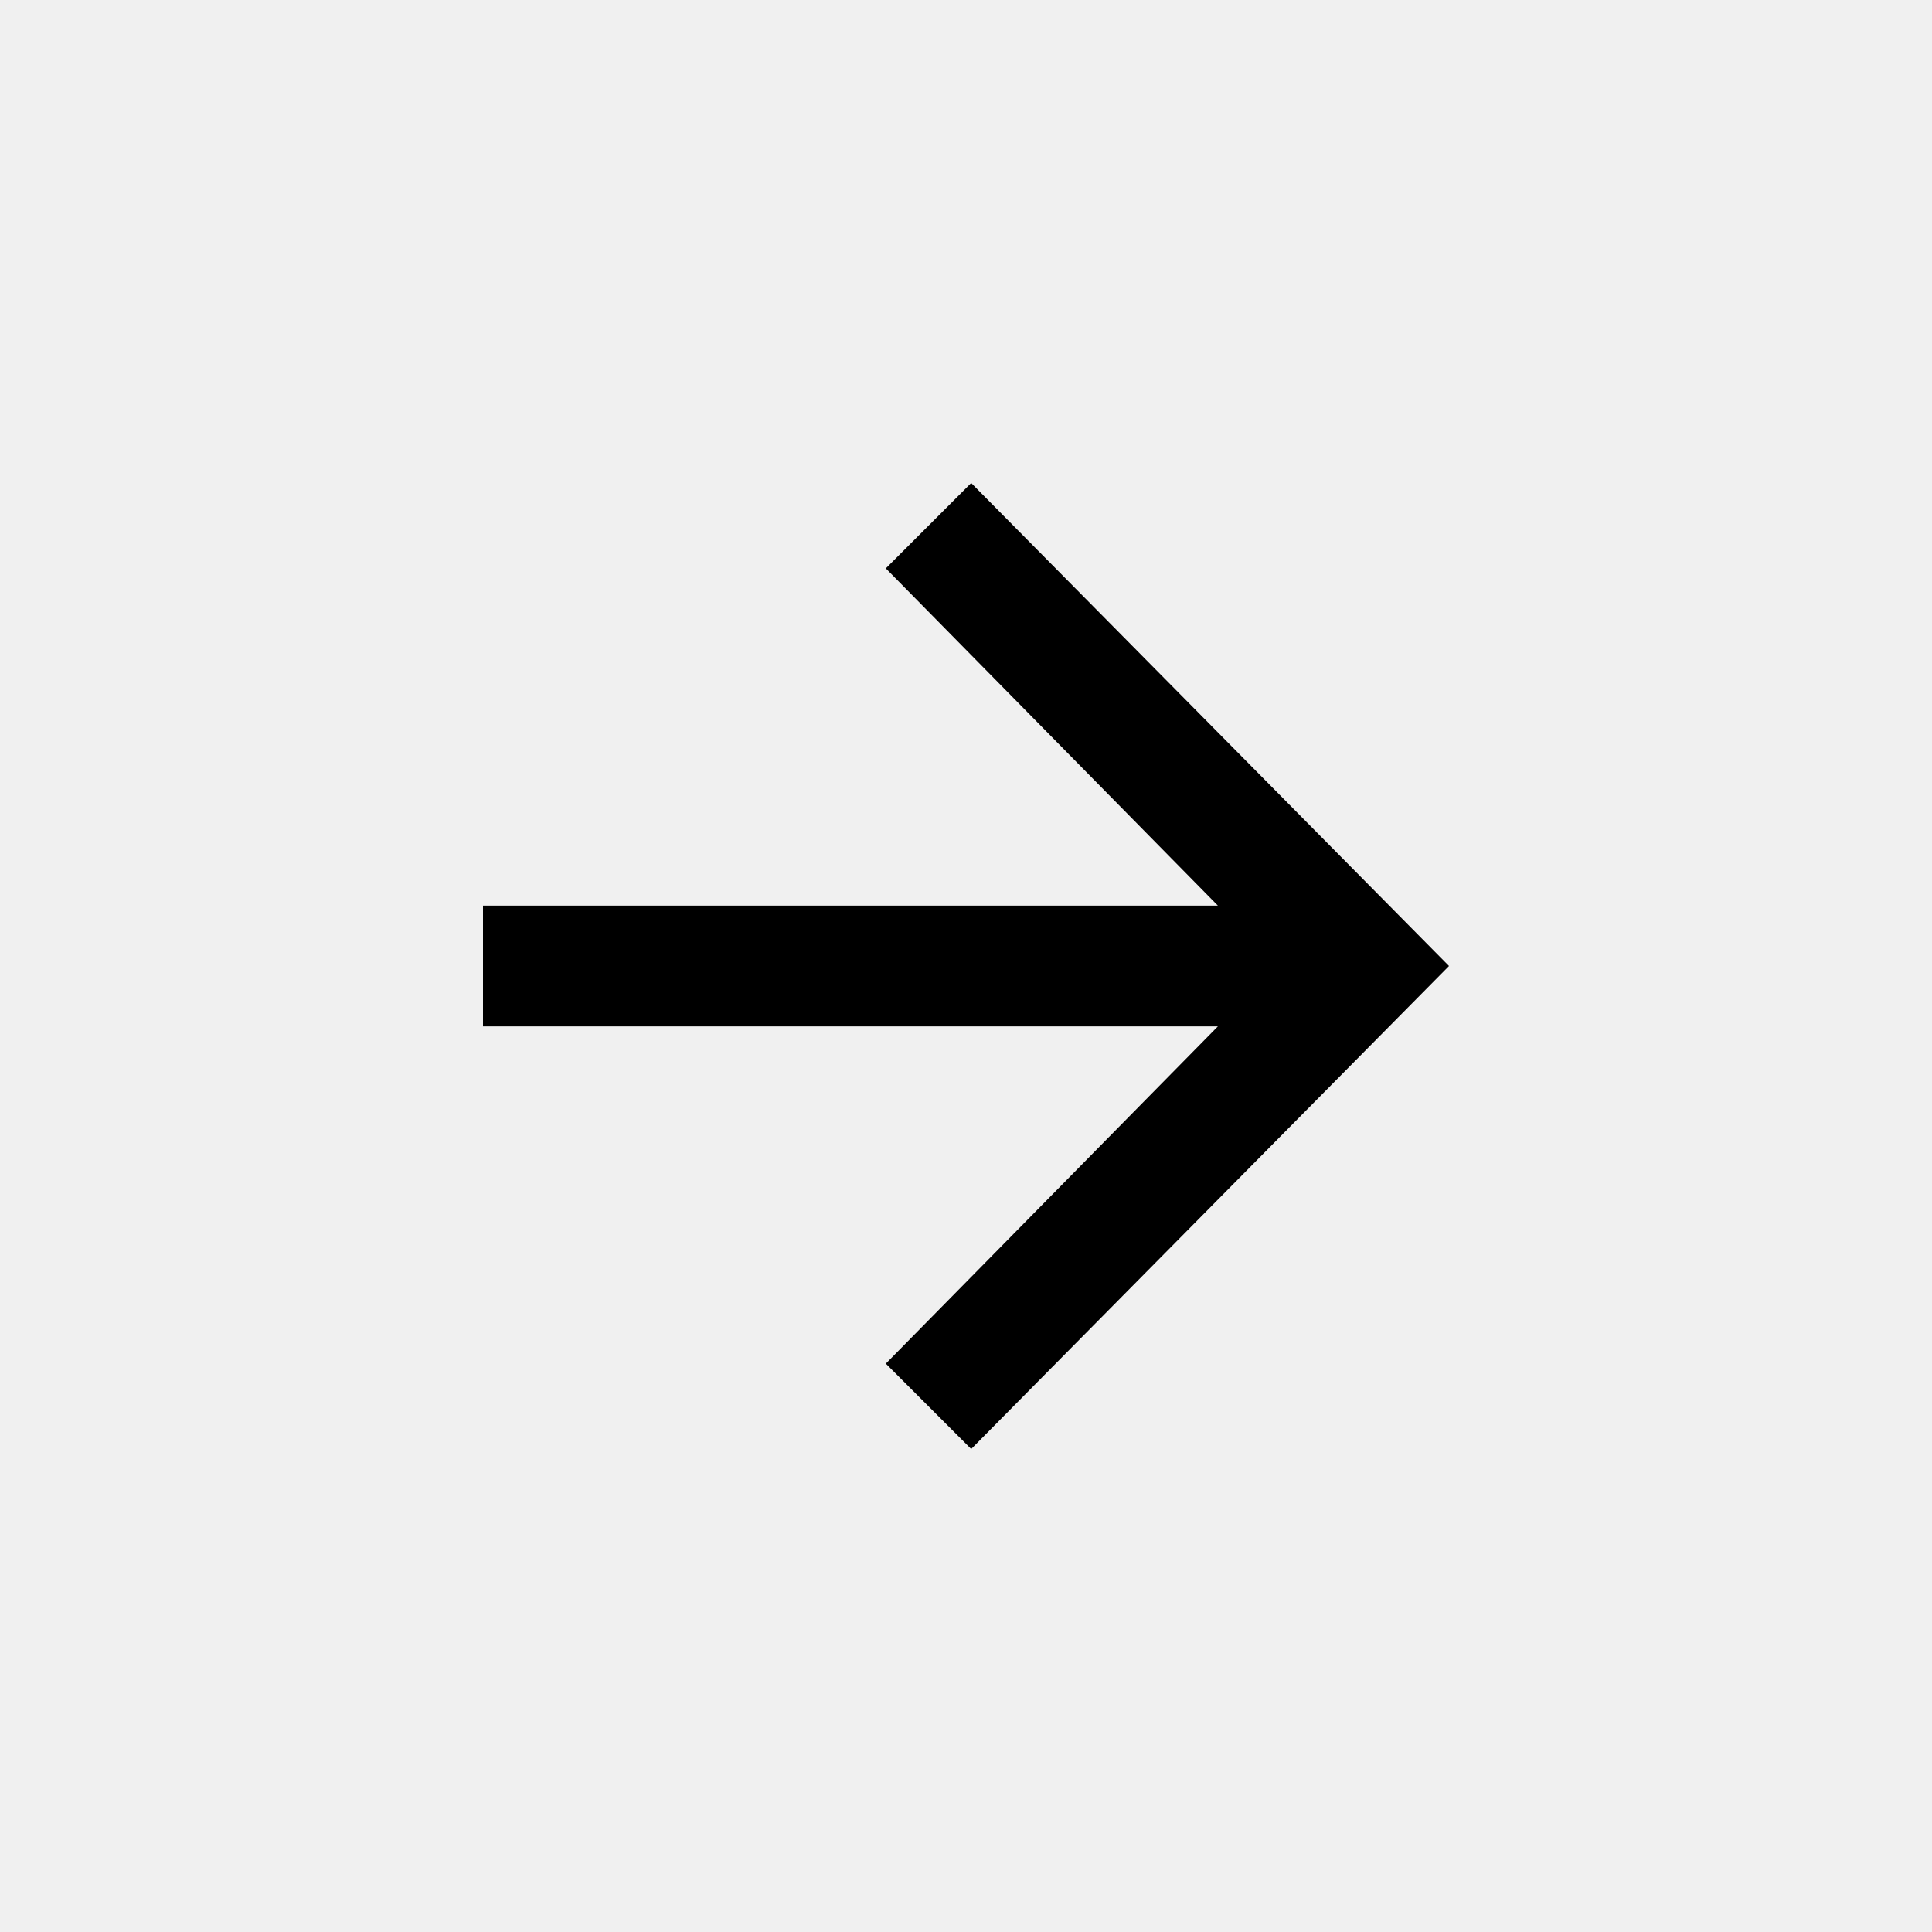
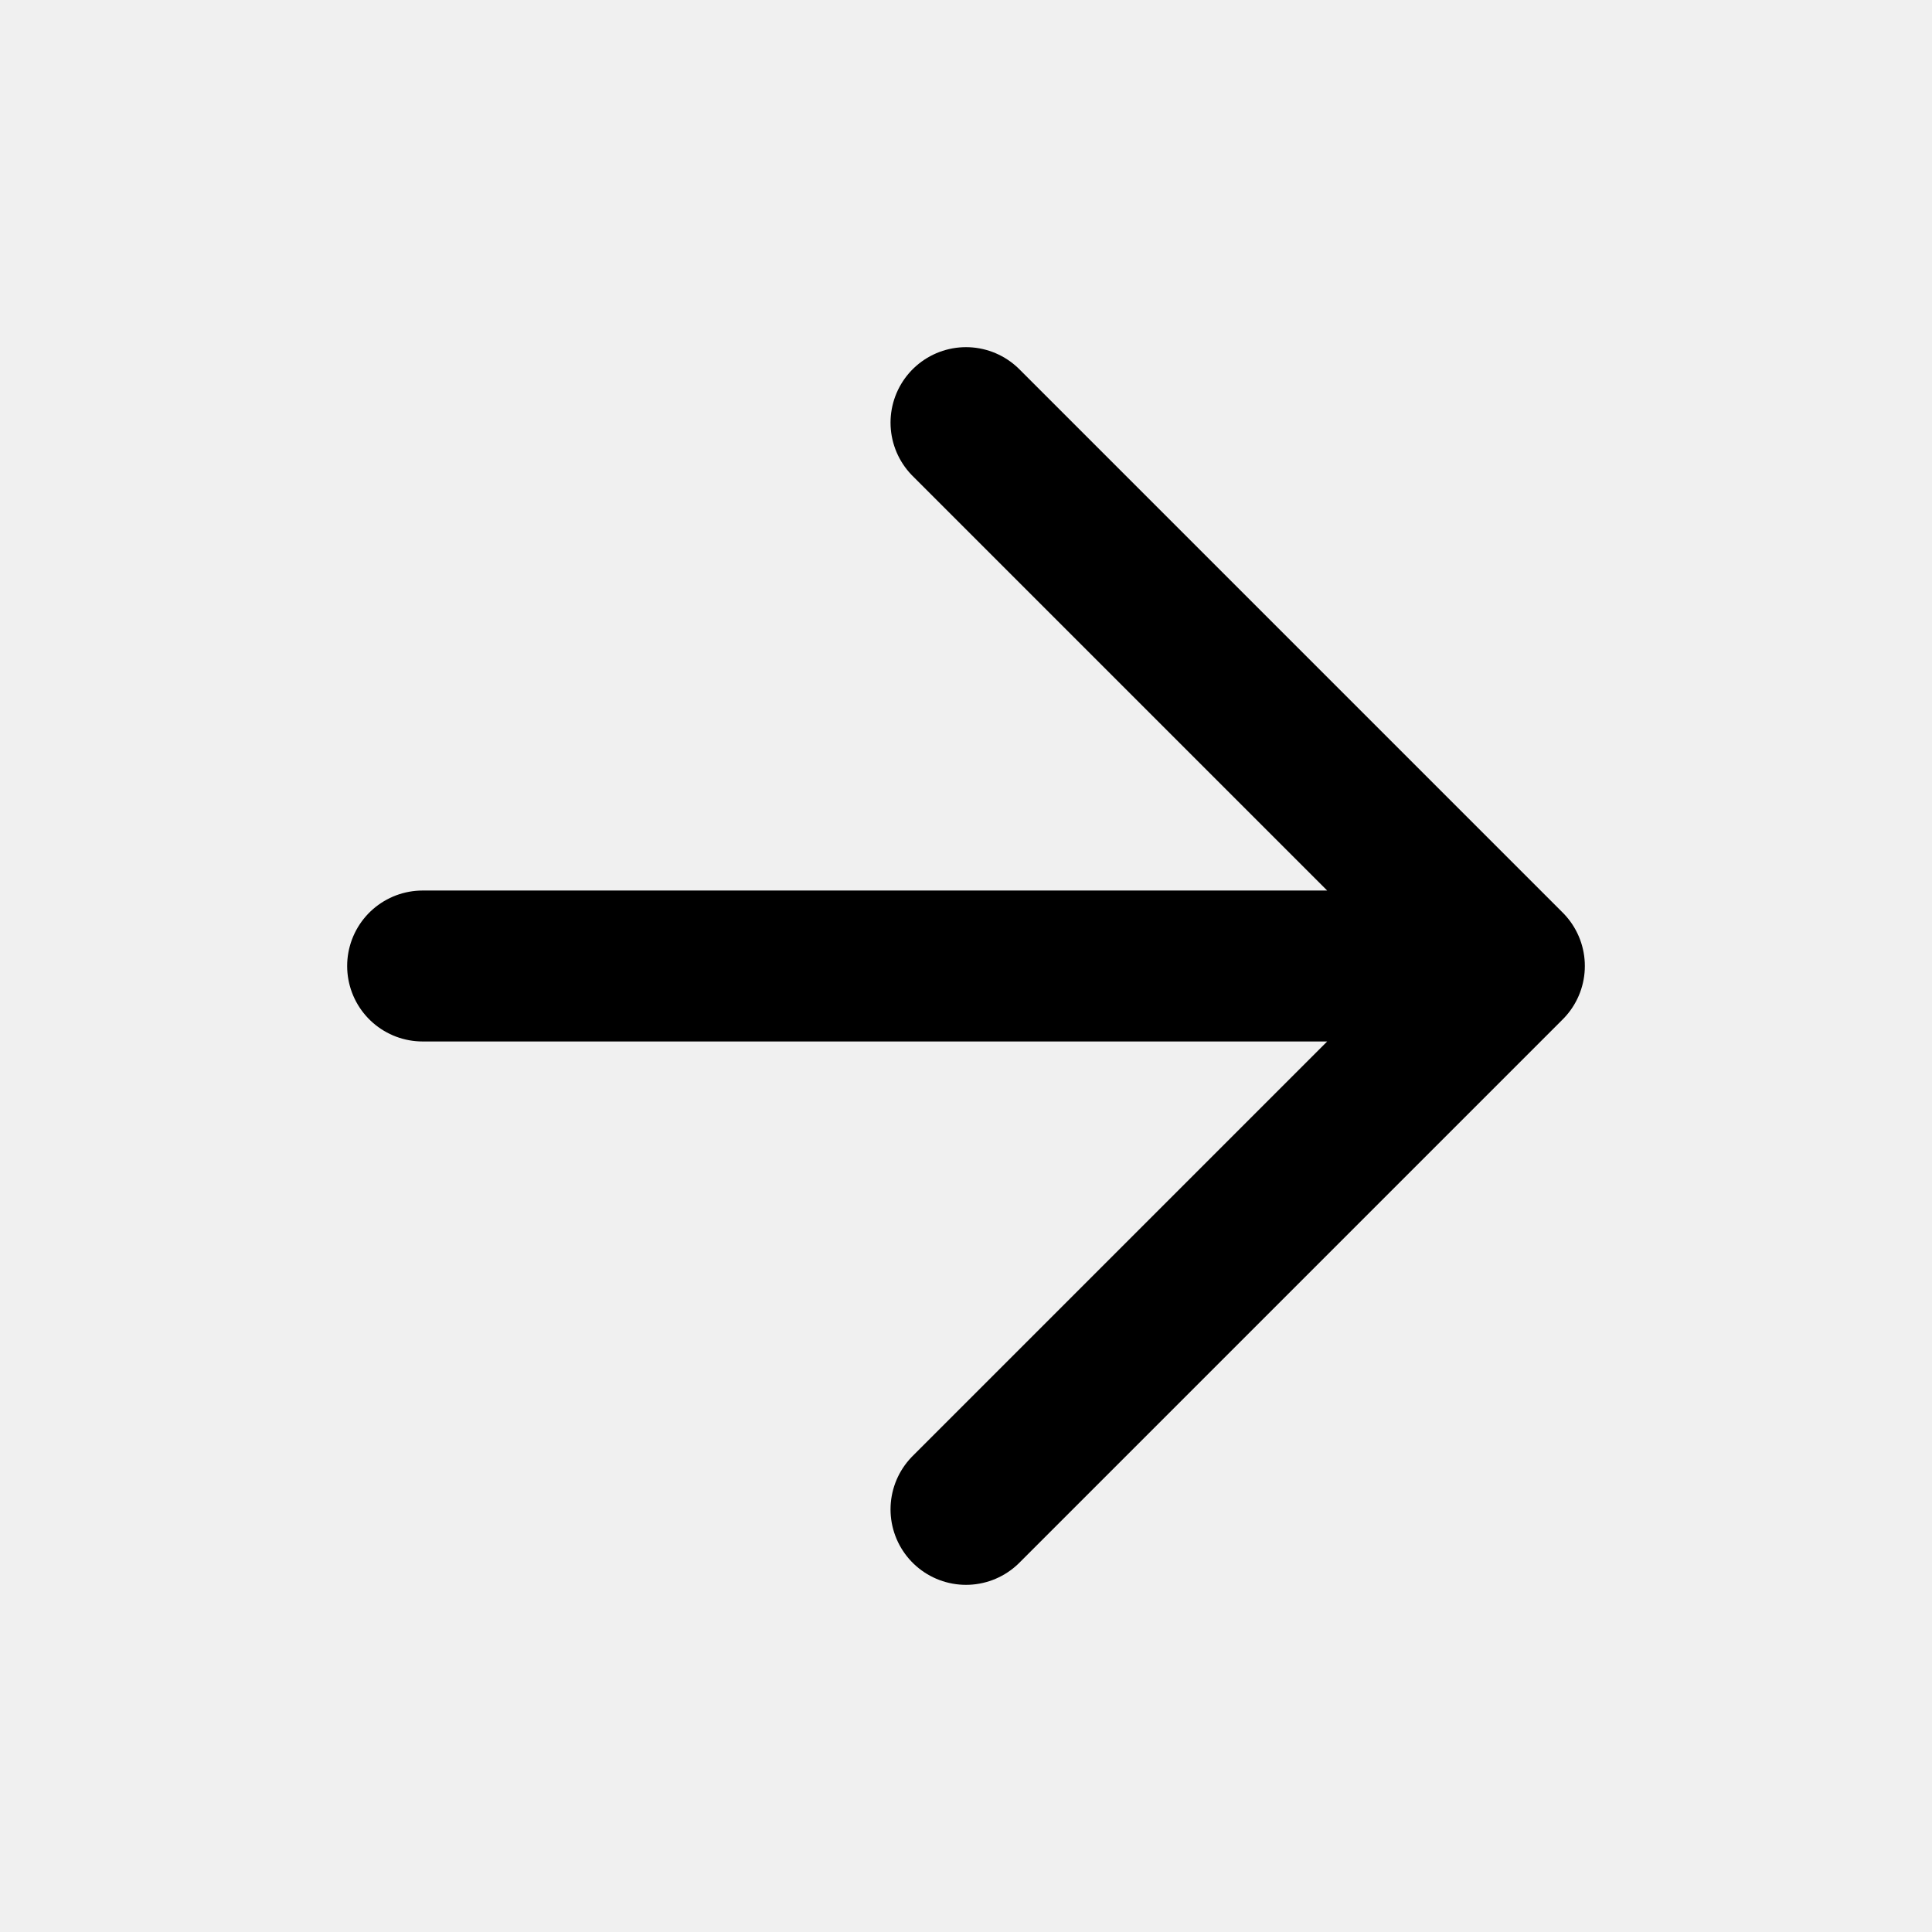
<svg xmlns="http://www.w3.org/2000/svg" width="32" height="32" viewBox="0 0 32 32" fill="none">
-   <path d="M24 16L16.086 24L14.672 22.586L20.172 17H8V15H20.172L14.672 9.414L16.086 8L24 16Z" fill="currentColor" />
+   <g clip-path="url(#clip0_542_305)">
+     <path d="M7 16H25M25 16L16 7M25 16L16 25" stroke="currentColor" stroke-width="2.5" stroke-linecap="round" stroke-linejoin="round" />
+   </g>
+   <defs>
+     <clipPath id="clip0_542_305">
+       <rect width="32" height="32" fill="white" />
+     </clipPath>
+   </defs>
</svg>
